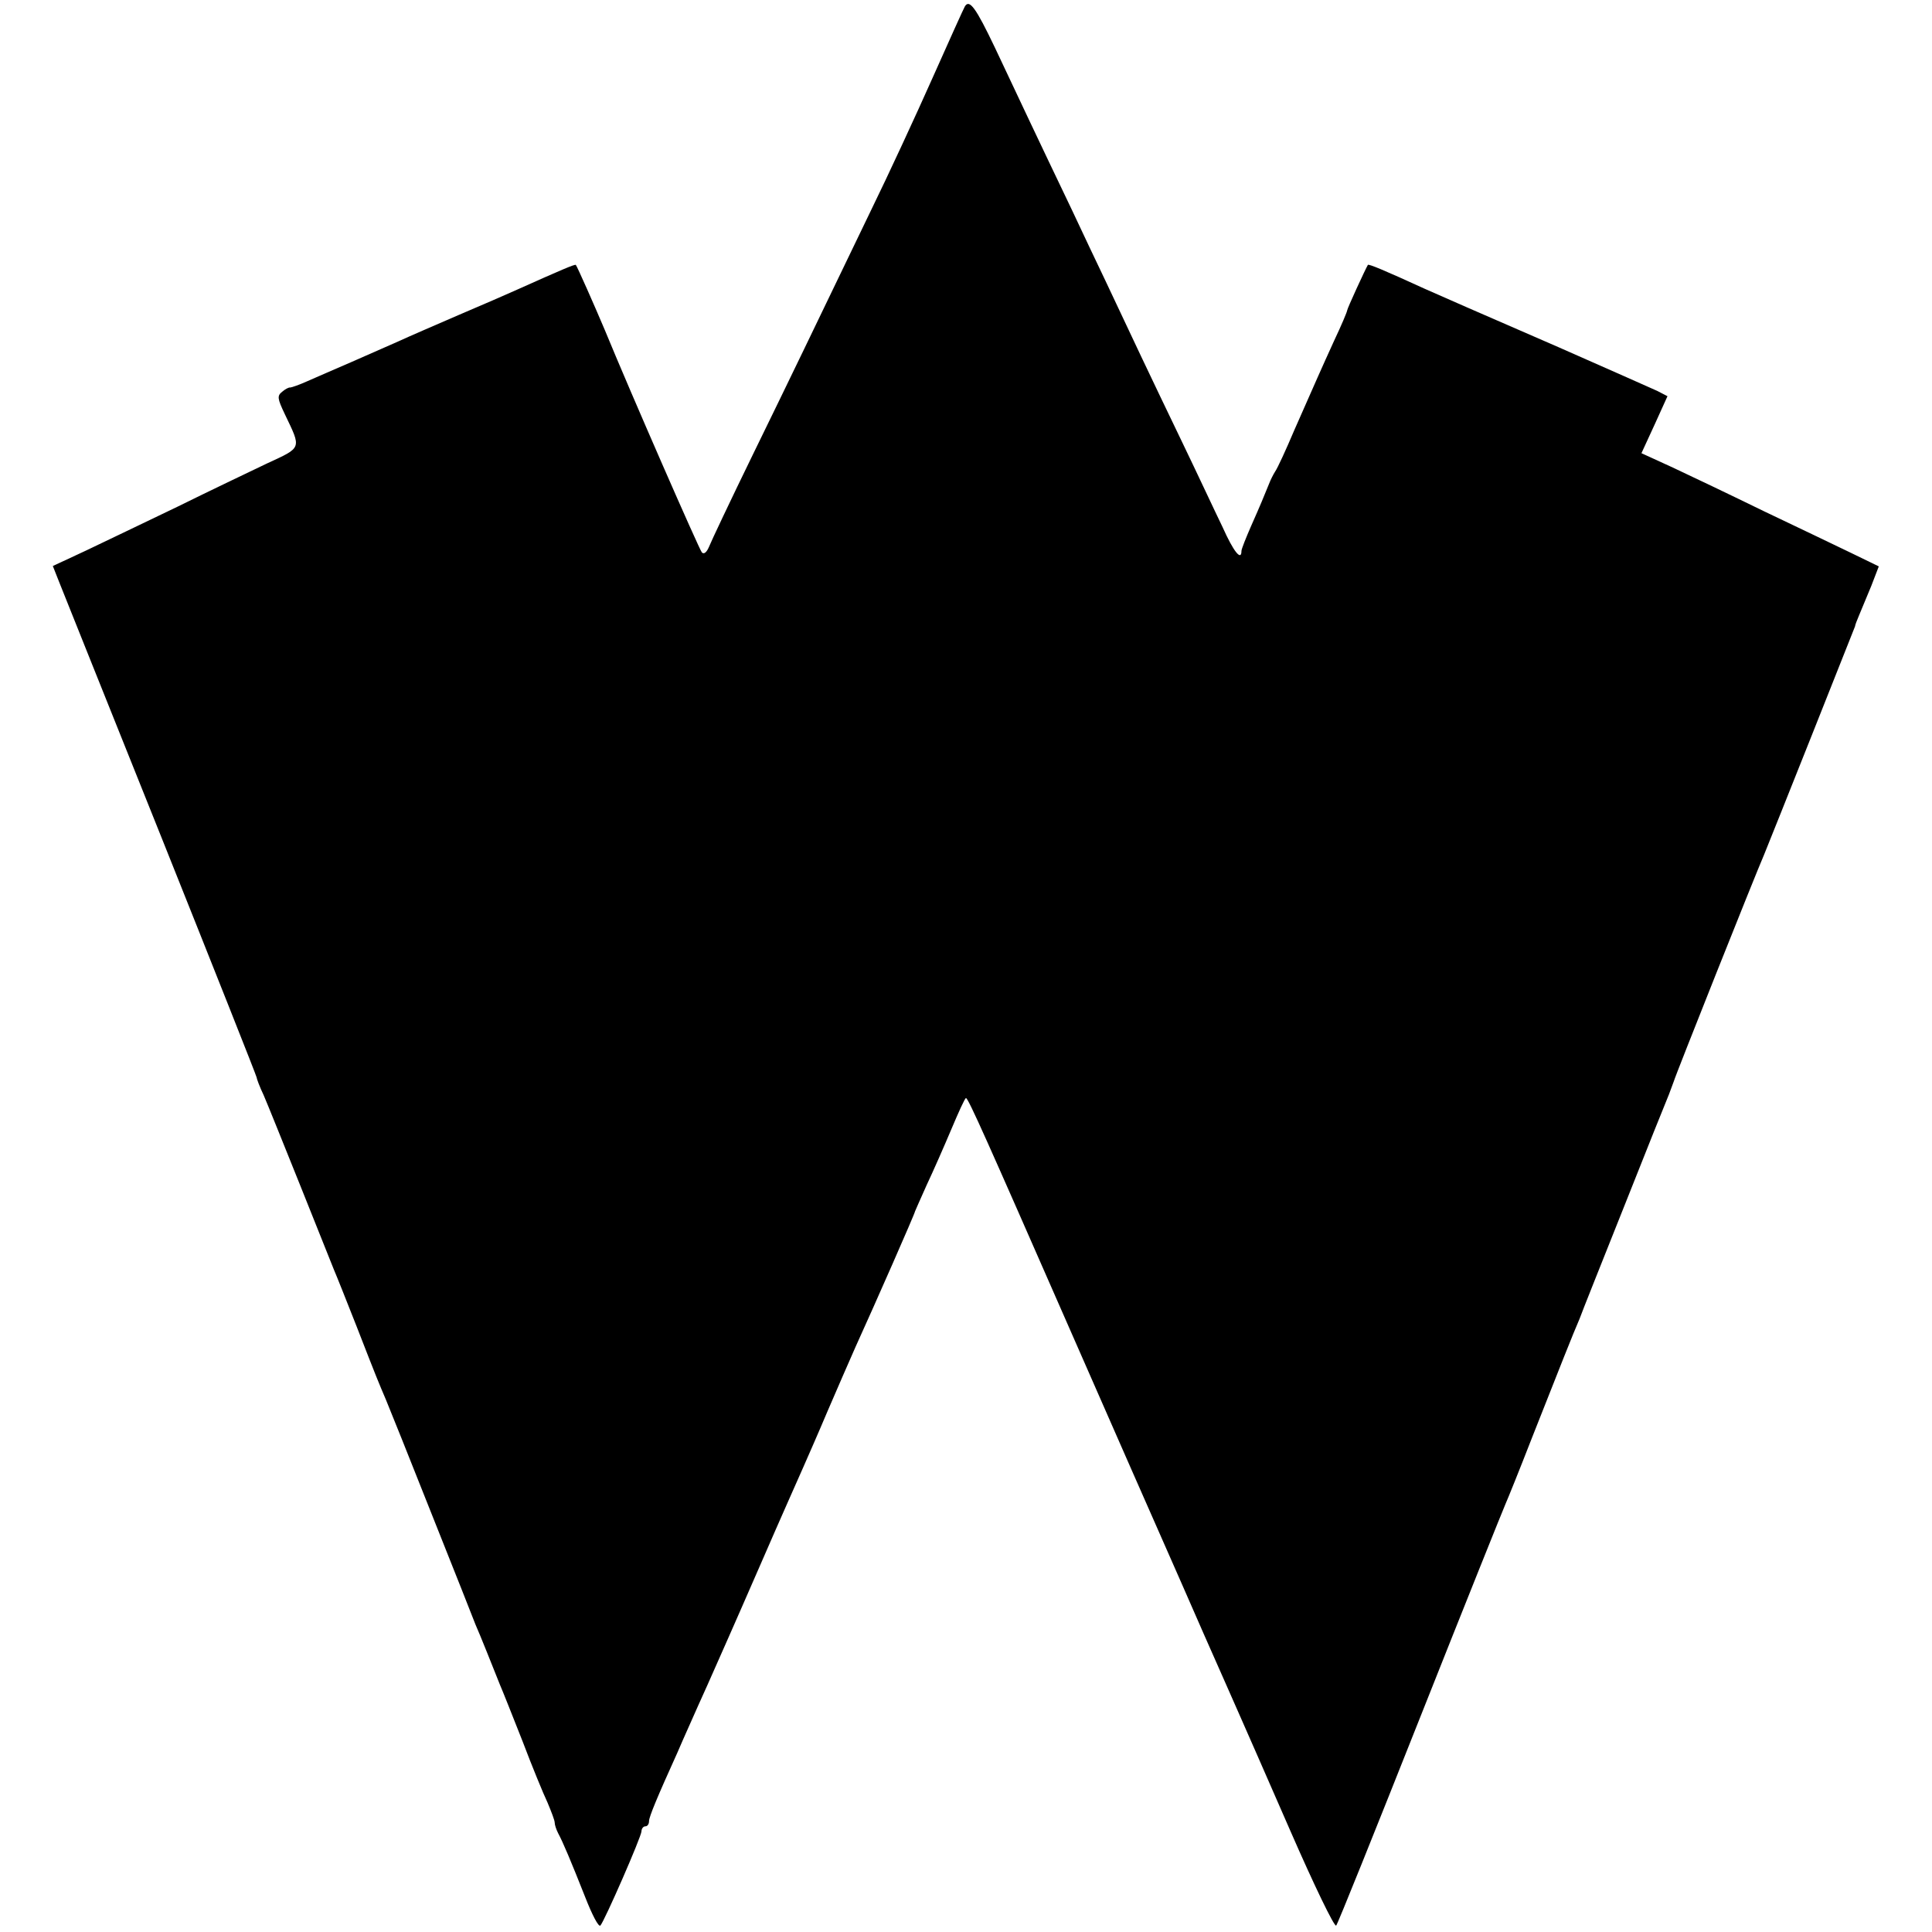
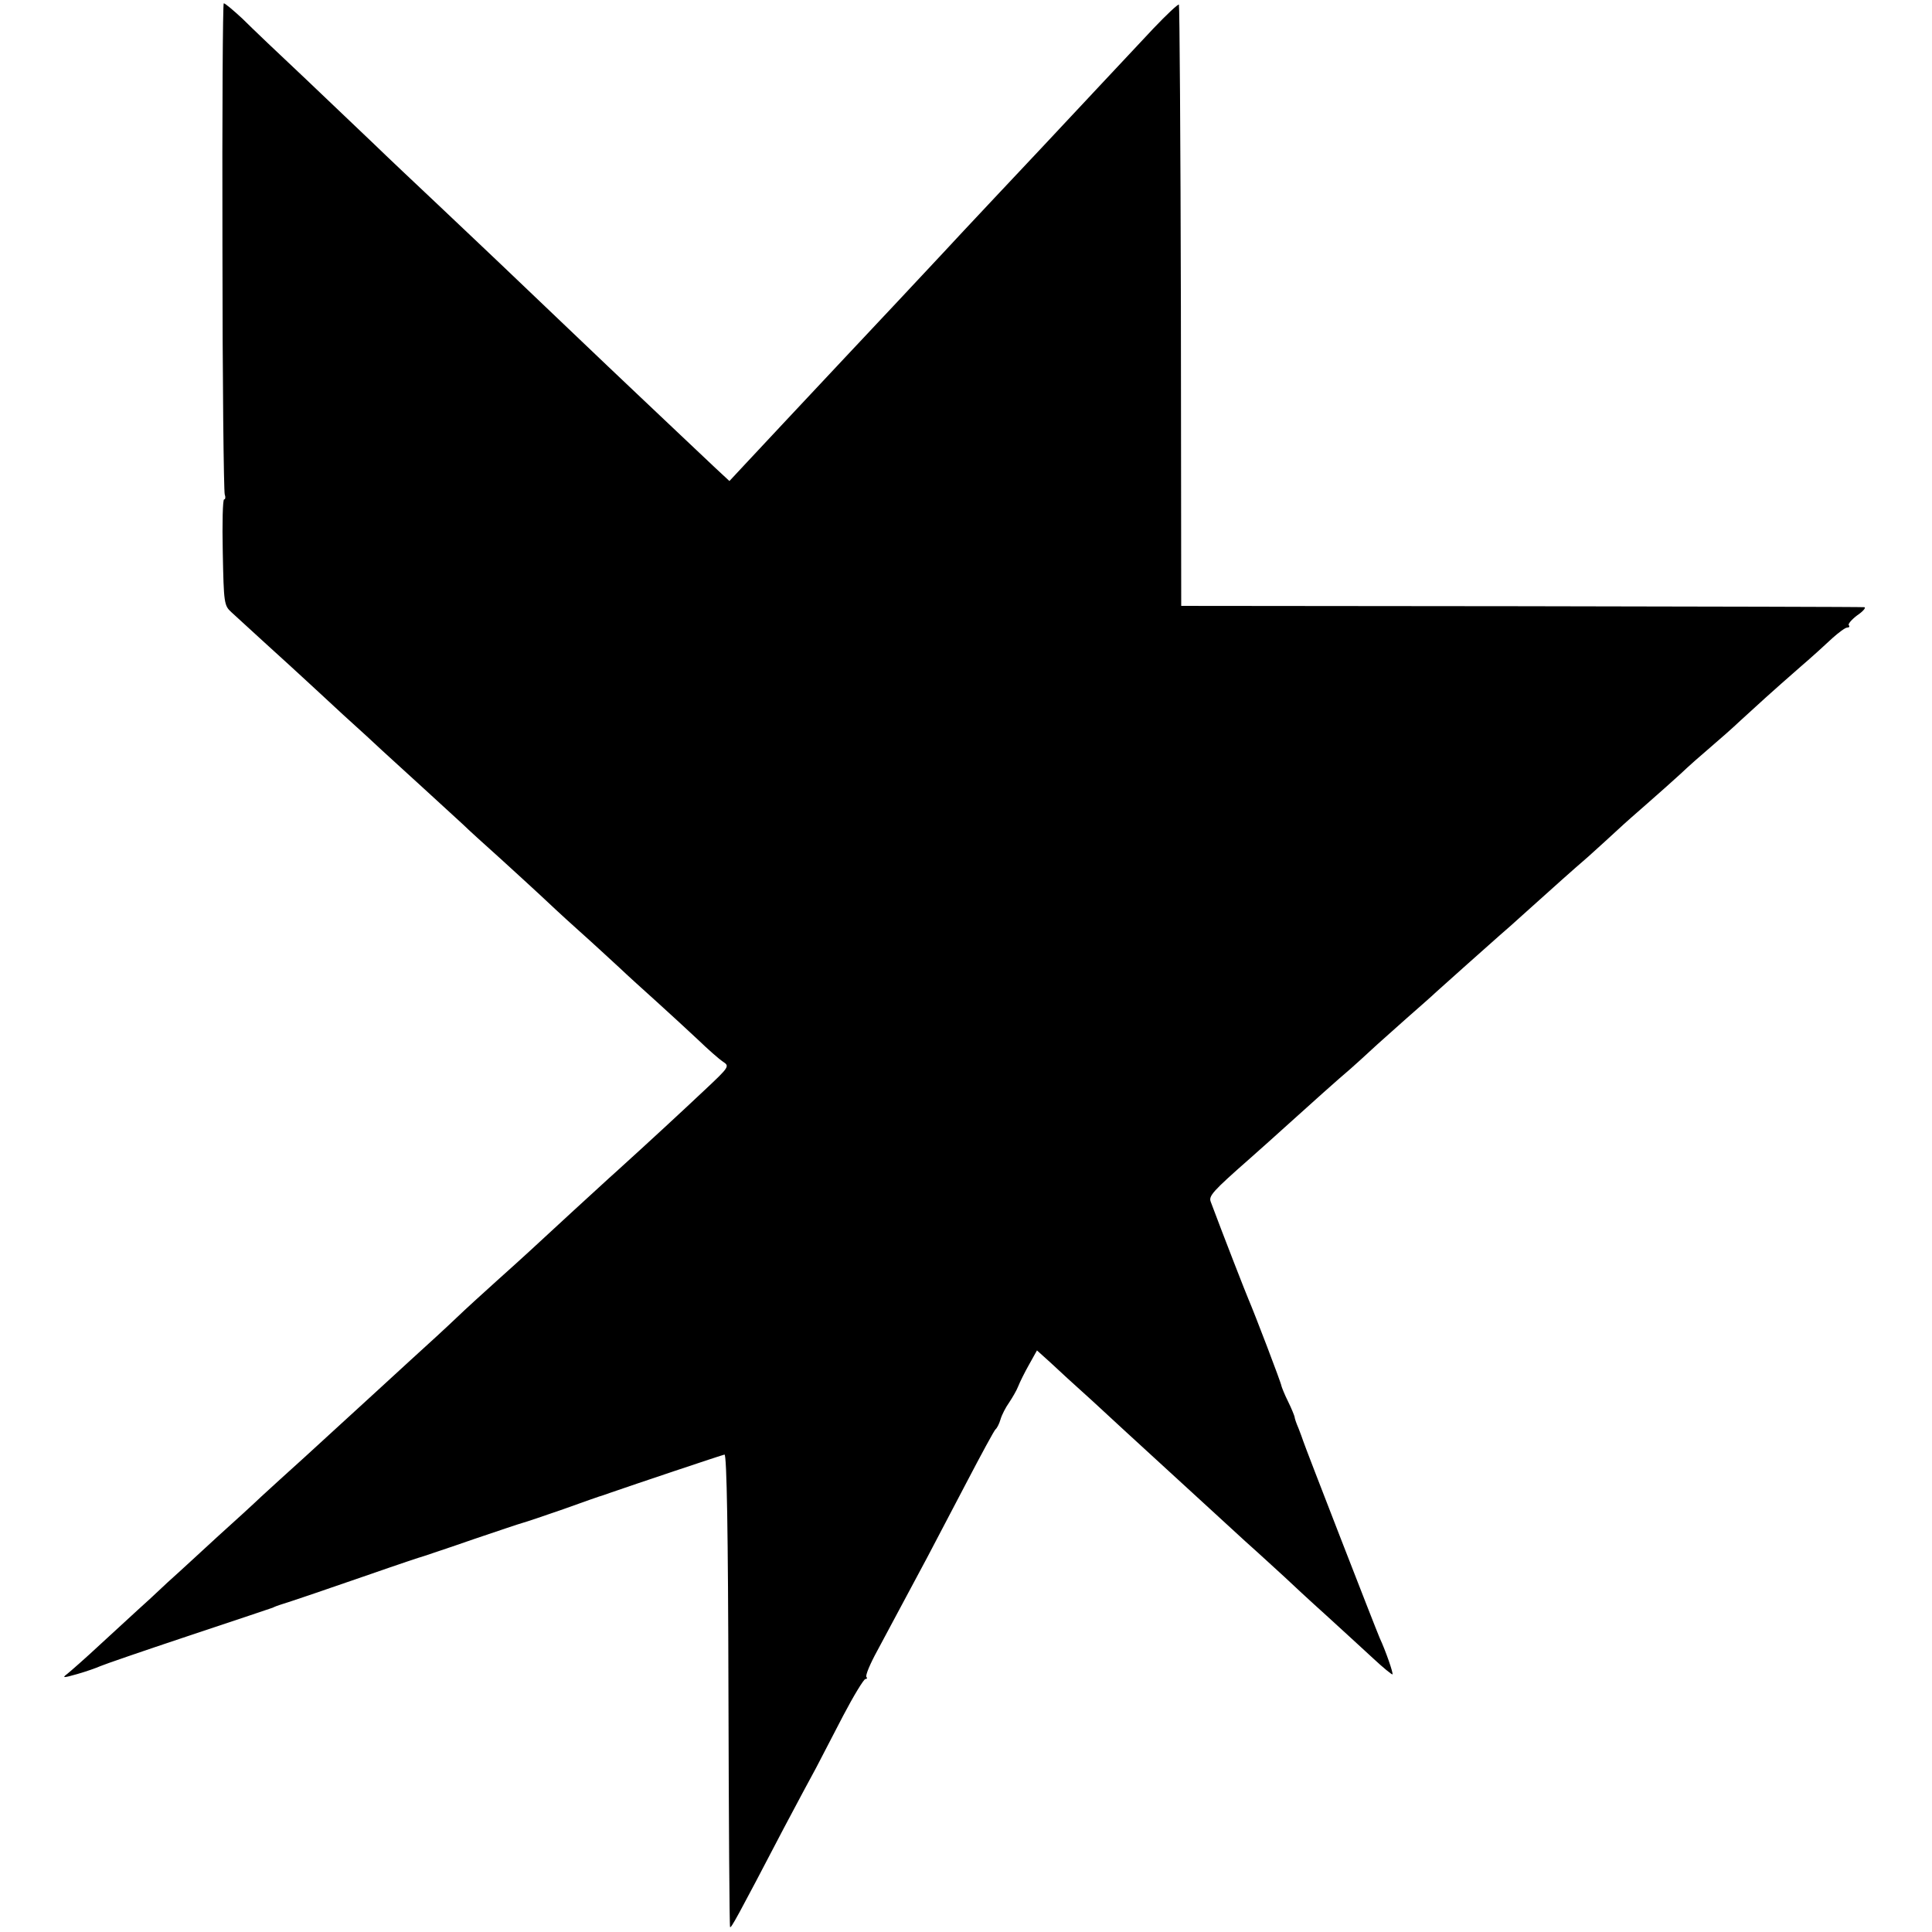
- <svg xmlns="http://www.w3.org/2000/svg" version="1.0" width="512pt" height="512pt" viewBox="0 0 512 512" preserveAspectRatio="xMidYMid meet">
-   <g transform="translate(0,512) scale(0.1,-0.1)" fill="#000000" stroke="none">
-     <path d="M2557 5103 c-3 -5 -41 -89 -85 -188 -44 -99 -118 -259 -165 -355 -160 -332 -205 -426 -312 -645 -59 -121 -111 -231 -116 -244 -6 -14 -13 -21 -19 -15 -7 8 -188 421 -257 589 -27 64 -73 168 -77 173 -3 2 -36 -12 -161 -68 -22 -10 -89 -39 -150 -65 -60 -26 -132 -57 -160 -70 -27 -12 -84 -37 -125 -55 -41 -18 -93 -40 -115 -50 -22 -10 -43 -17 -46 -17 -3 1 -13 -4 -21 -11 -14 -11 -13 -18 7 -60 44 -92 46 -87 -47 -130 -46 -22 -153 -73 -238 -115 -85 -41 -194 -93 -242 -116 l-88 -41 19 -48 c10 -26 132 -329 270 -674 138 -345 251 -630 251 -633 0 -3 8 -25 19 -48 10 -23 53 -130 96 -237 43 -107 83 -208 90 -225 7 -16 34 -84 60 -150 54 -139 58 -148 78 -195 8 -19 63 -156 122 -305 59 -148 111 -279 115 -290 5 -11 19 -45 31 -75 12 -30 27 -68 34 -85 7 -16 34 -84 60 -150 25 -66 55 -139 66 -162 10 -24 19 -47 19 -53 0 -6 4 -18 9 -28 13 -24 34 -74 72 -170 18 -46 35 -79 40 -75 11 12 109 236 109 250 0 7 5 13 10 13 6 0 10 6 10 14 0 11 22 64 75 181 7 17 22 50 33 75 11 25 32 72 47 105 45 102 51 114 143 325 49 113 99 225 110 250 11 25 41 93 65 150 25 58 58 134 74 170 51 112 158 355 158 360 1 3 15 34 31 70 17 36 46 102 65 147 19 45 36 83 39 83 6 0 59 -120 263 -585 120 -274 258 -587 277 -630 10 -22 50 -114 90 -205 40 -91 83 -187 95 -215 12 -27 73 -166 135 -308 62 -142 116 -254 121 -250 4 4 104 253 223 553 119 300 221 554 226 565 5 11 37 90 70 175 75 190 109 276 126 315 6 17 60 152 119 300 59 149 112 281 118 295 5 14 11 30 13 35 2 10 215 545 239 600 17 41 239 599 241 605 0 3 5 16 11 30 6 14 20 48 32 77 l20 52 -72 35 c-39 19 -144 69 -232 111 -88 43 -197 95 -242 116 l-83 38 35 76 34 75 -27 14 c-15 7 -133 59 -262 116 -260 113 -269 117 -355 155 -107 49 -148 66 -150 63 -7 -12 -55 -116 -55 -121 0 -3 -15 -39 -34 -79 -37 -81 -45 -100 -106 -238 -22 -52 -45 -102 -51 -110 -5 -8 -12 -22 -15 -30 -15 -37 -24 -59 -48 -113 -14 -32 -26 -62 -26 -67 0 -28 -21 -2 -50 63 -19 39 -67 142 -108 227 -80 166 -142 297 -202 425 -21 44 -61 128 -89 188 -91 190 -147 309 -204 430 -51 107 -68 130 -80 110z" />
+ <svg xmlns="http://www.w3.org/2000/svg" version="1.0" width="588pt" height="588pt" viewBox="0 0 588 588" preserveAspectRatio="xMidYMid meet">
+   <g transform="translate(0,588) scale(0.1,-0.1)" fill="#000000" stroke="none">
+     <path d="M677 5130 c0 -408 4 -747 7 -755 3 -8 2 -15 -2 -15 -4 0 -6 -72 -4 -161 3 -154 4 -162 26 -182 13 -12 61 -56 106 -97 45 -41 97 -88 115 -105 18 -16 71 -66 119 -110 49 -44 102 -93 120 -110 18 -16 74 -68 126 -115 51 -47 105 -96 120 -110 14 -14 66 -61 115 -105 48 -44 102 -93 120 -110 17 -16 68 -64 114 -105 46 -41 102 -93 126 -115 23 -22 75 -69 115 -105 40 -36 96 -88 125 -115 29 -28 63 -58 75 -66 21 -14 21 -15 -58 -89 -68 -64 -164 -153 -270 -249 -15 -13 -72 -66 -127 -116 -131 -121 -147 -136 -234 -214 -40 -36 -95 -86 -121 -111 -26 -25 -89 -83 -141 -130 -51 -47 -100 -92 -109 -100 -63 -58 -138 -126 -213 -195 -49 -44 -108 -98 -132 -120 -23 -22 -82 -76 -131 -120 -48 -44 -117 -108 -154 -141 -36 -34 -77 -72 -92 -85 -14 -13 -64 -59 -111 -102 -46 -43 -93 -84 -103 -92 -16 -12 -11 -12 31 0 28 8 59 19 70 24 11 5 130 46 265 91 135 45 252 84 260 87 8 4 17 7 20 8 27 8 162 54 280 95 80 28 152 52 160 54 8 3 76 25 150 51 74 25 142 48 150 50 8 2 65 21 125 42 61 22 115 41 120 42 6 2 15 5 20 7 75 26 343 116 350 117 7 1 11 -244 12 -717 1 -395 3 -720 5 -721 3 -4 20 26 163 300 41 77 85 160 99 185 13 25 50 96 82 158 32 61 63 112 68 112 5 0 6 3 3 6 -4 4 11 40 33 80 37 69 59 110 152 284 19 36 72 137 118 225 46 88 86 162 90 165 4 3 11 16 15 30 4 14 16 37 26 51 10 15 23 37 28 50 5 13 20 43 33 66 l24 43 40 -36 c21 -20 79 -73 128 -117 97 -90 101 -93 236 -217 51 -47 105 -96 120 -110 15 -14 64 -59 109 -100 46 -41 100 -91 121 -110 20 -19 77 -72 126 -116 49 -45 114 -104 144 -132 30 -28 56 -49 58 -48 3 3 -20 70 -39 111 -11 25 -229 586 -233 600 -2 6 -8 23 -14 38 -7 16 -12 31 -12 35 -1 4 -9 25 -20 47 -11 22 -19 43 -20 47 0 7 -83 224 -100 263 -7 16 -75 190 -115 297 -7 18 4 31 120 133 37 33 80 71 95 85 83 75 179 161 209 186 18 16 48 43 65 59 18 17 66 59 106 95 41 36 82 72 90 80 23 21 169 151 194 173 12 10 48 42 81 72 107 96 129 116 189 168 32 29 73 66 90 82 18 17 59 53 90 80 32 28 77 68 101 90 23 22 65 59 91 81 27 23 68 59 90 80 49 45 96 88 183 164 35 30 79 70 98 88 19 17 39 32 45 32 6 0 8 3 5 7 -4 3 8 17 25 30 18 12 28 24 22 25 -5 1 -475 2 -1044 3 l-1035 1 -1 912 c-1 503 -4 915 -6 918 -3 2 -38 -31 -78 -73 -66 -70 -277 -296 -340 -363 -14 -15 -77 -82 -142 -151 -64 -68 -135 -144 -158 -169 -37 -40 -235 -251 -300 -320 -115 -123 -275 -293 -309 -330 l-41 -44 -42 39 c-23 22 -72 68 -108 102 -36 34 -94 89 -130 123 -86 81 -335 319 -417 397 -36 34 -121 115 -190 180 -69 65 -156 147 -193 183 -38 36 -132 126 -210 200 -79 74 -165 156 -192 183 -28 26 -53 47 -57 47 -3 0 -5 -333 -4 -740z" />
  </g>
</svg>
